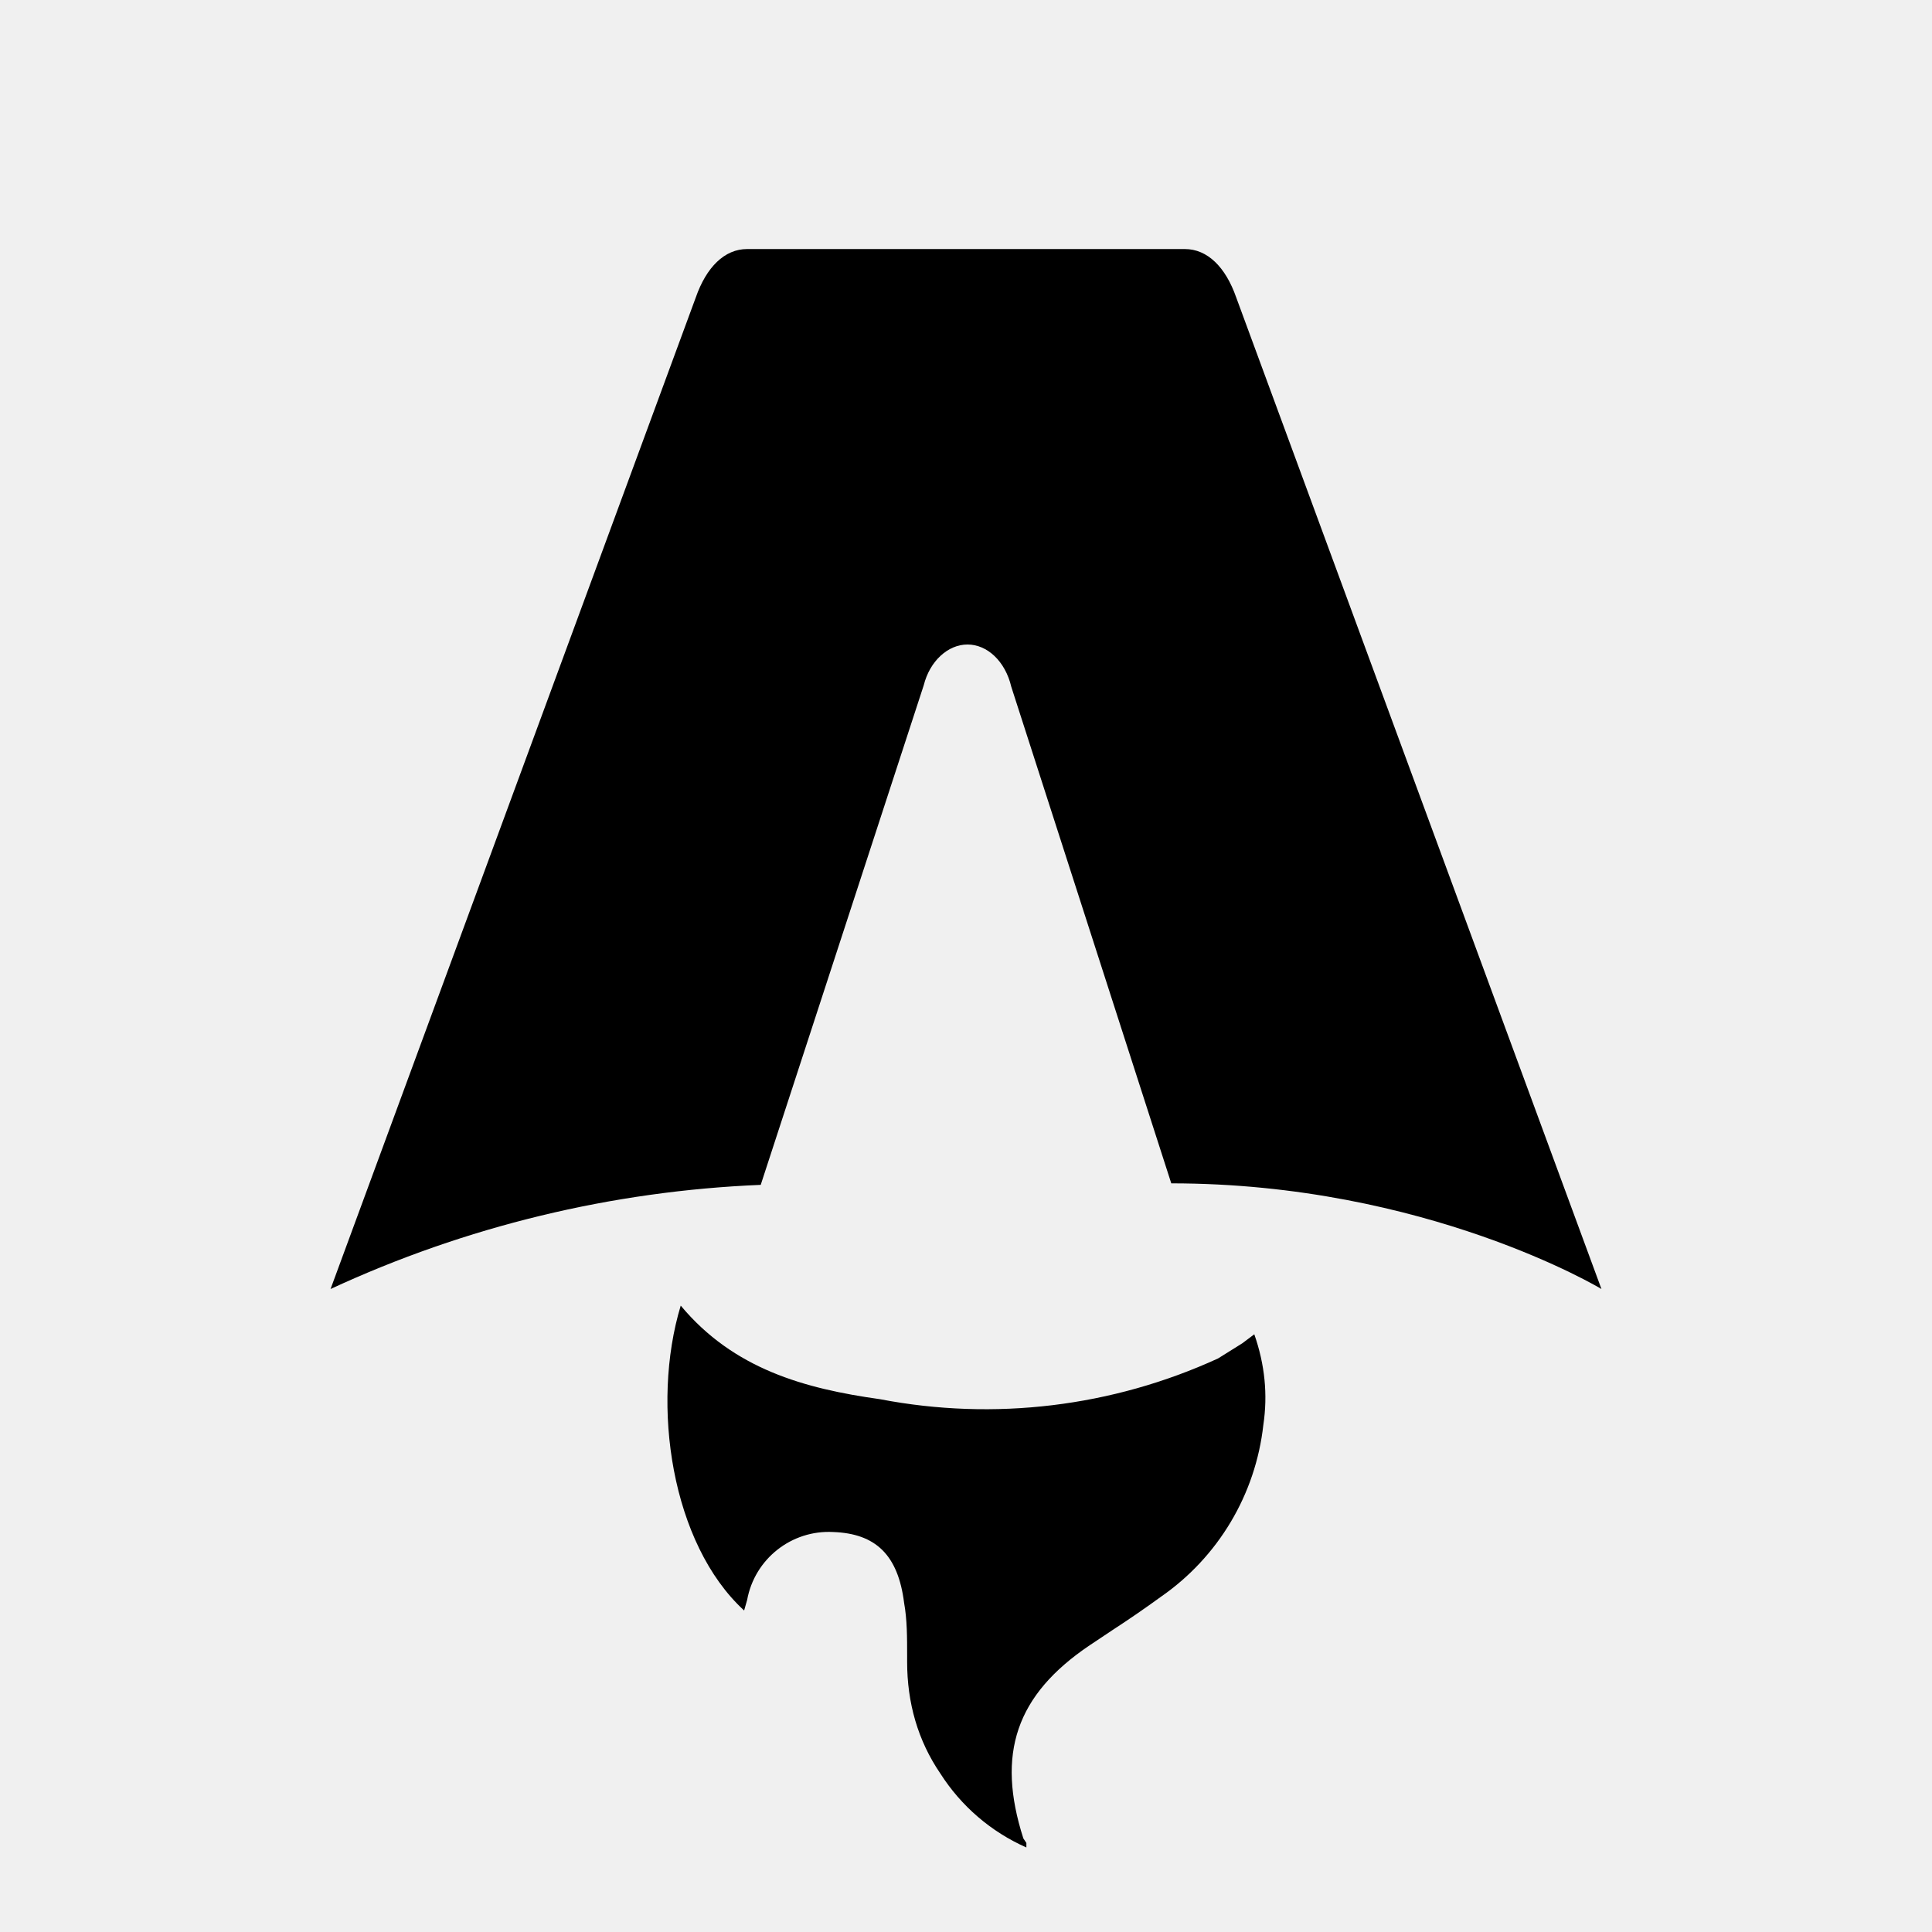
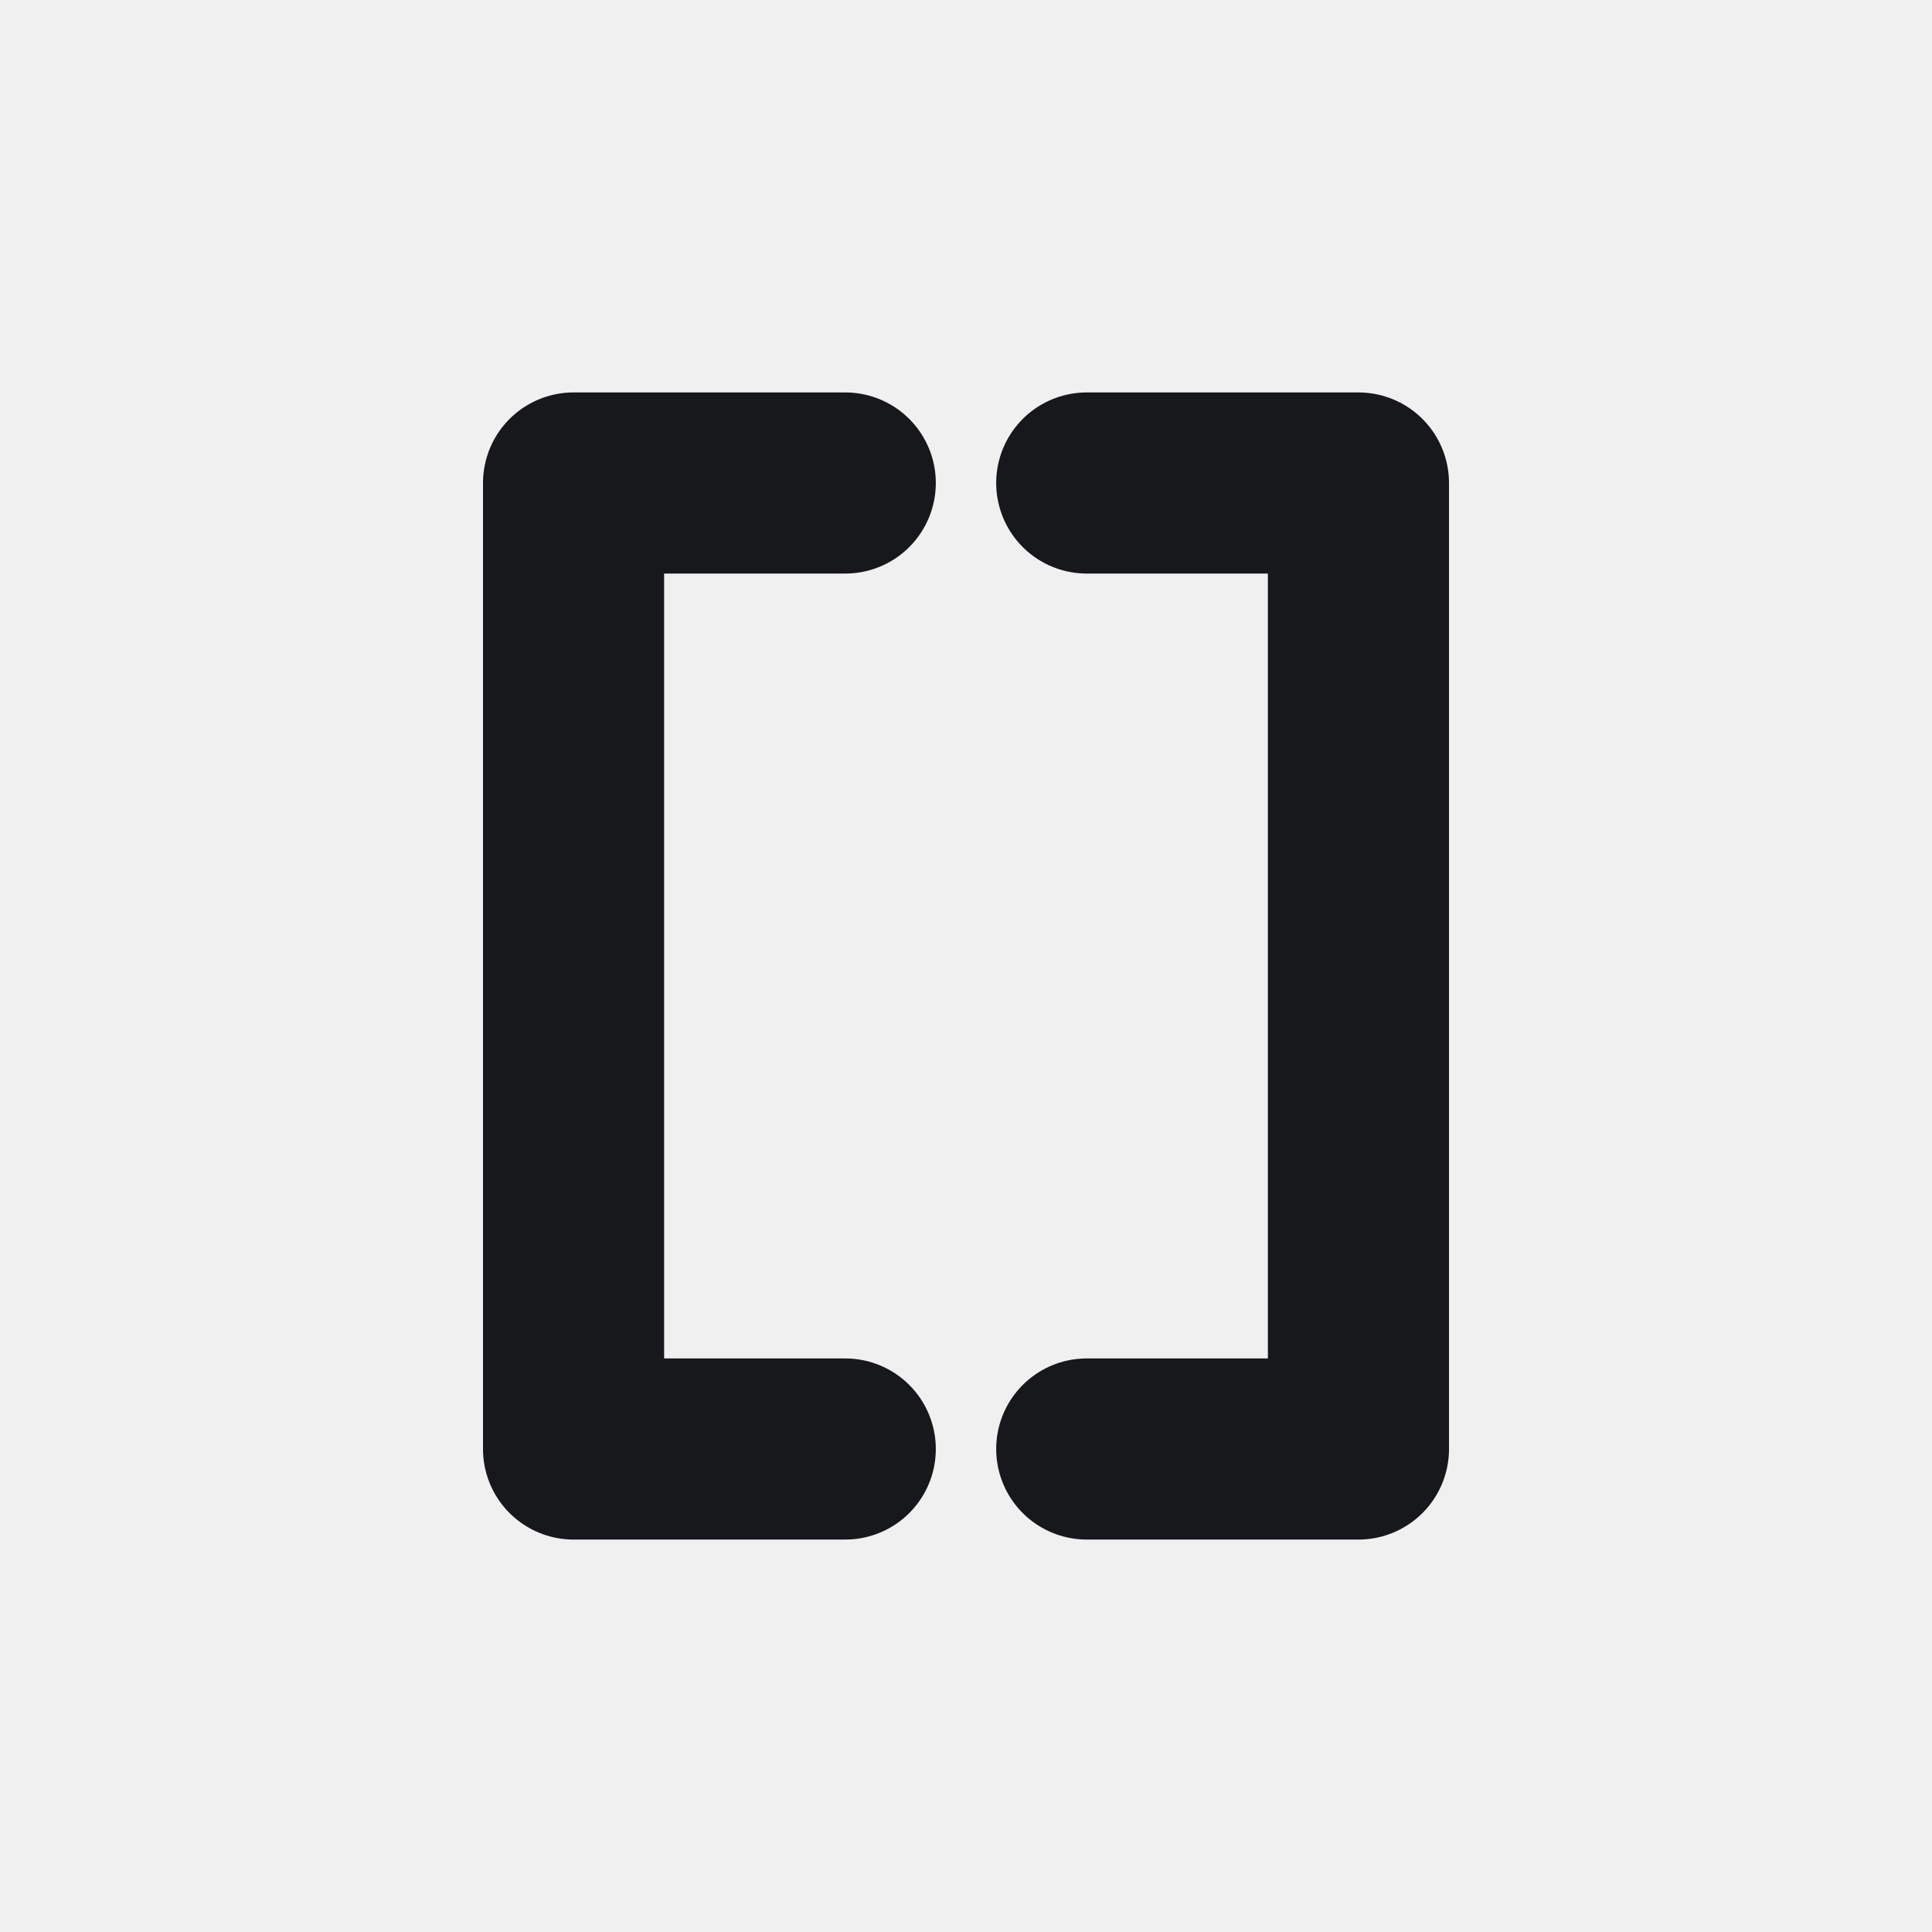
- <svg xmlns="http://www.w3.org/2000/svg" fill="none" viewBox="0 0 128 128">
-   <path d="M50.4 78.5a75.1 75.1 0 0 0-28.5 6.9l24.2-65.7c.7-2 1.9-3.2 3.4-3.2h29c1.5 0 2.7 1.2 3.4 3.2l24.2 65.7s-11.6-7-28.5-7L67 45.5c-.4-1.7-1.6-2.8-2.9-2.8-1.3 0-2.5 1.1-2.9 2.7L50.4 78.5Zm-1.1 28.2Zm-4.2-20.2c-2 6.6-.6 15.8 4.2 20.2a17.5 17.5 0 0 1 .2-.7 5.5 5.5 0 0 1 5.7-4.5c2.8.1 4.3 1.5 4.7 4.7.2 1.1.2 2.3.2 3.5v.4c0 2.7.7 5.2 2.2 7.4a13 13 0 0 0 5.7 4.9v-.3l-.2-.3c-1.8-5.6-.5-9.5 4.4-12.8l1.5-1a73 73 0 0 0 3.2-2.2 16 16 0 0 0 6.8-11.4c.3-2 .1-4-.6-6l-.8.6-1.6 1a37 37 0 0 1-22.4 2.7c-5-.7-9.7-2-13.2-6.2Z" />
+ <svg xmlns="http://www.w3.org/2000/svg" viewBox="0 0 128 128" fill="none">
+   <path d="M56 32H38v64h18" stroke="#000" stroke-width="12" stroke-linecap="round" stroke-linejoin="round" />
+   <path d="M72 32h18v64H72" stroke="#000" stroke-width="12" stroke-linecap="round" stroke-linejoin="round" />
  <style>
-         path { fill: #000; }
+         path { stroke: #17181c; }
        @media (prefers-color-scheme: dark) {
-             path { fill: #FFF; }
+             path { stroke: #eceef2; }
        }
    </style>
</svg>
